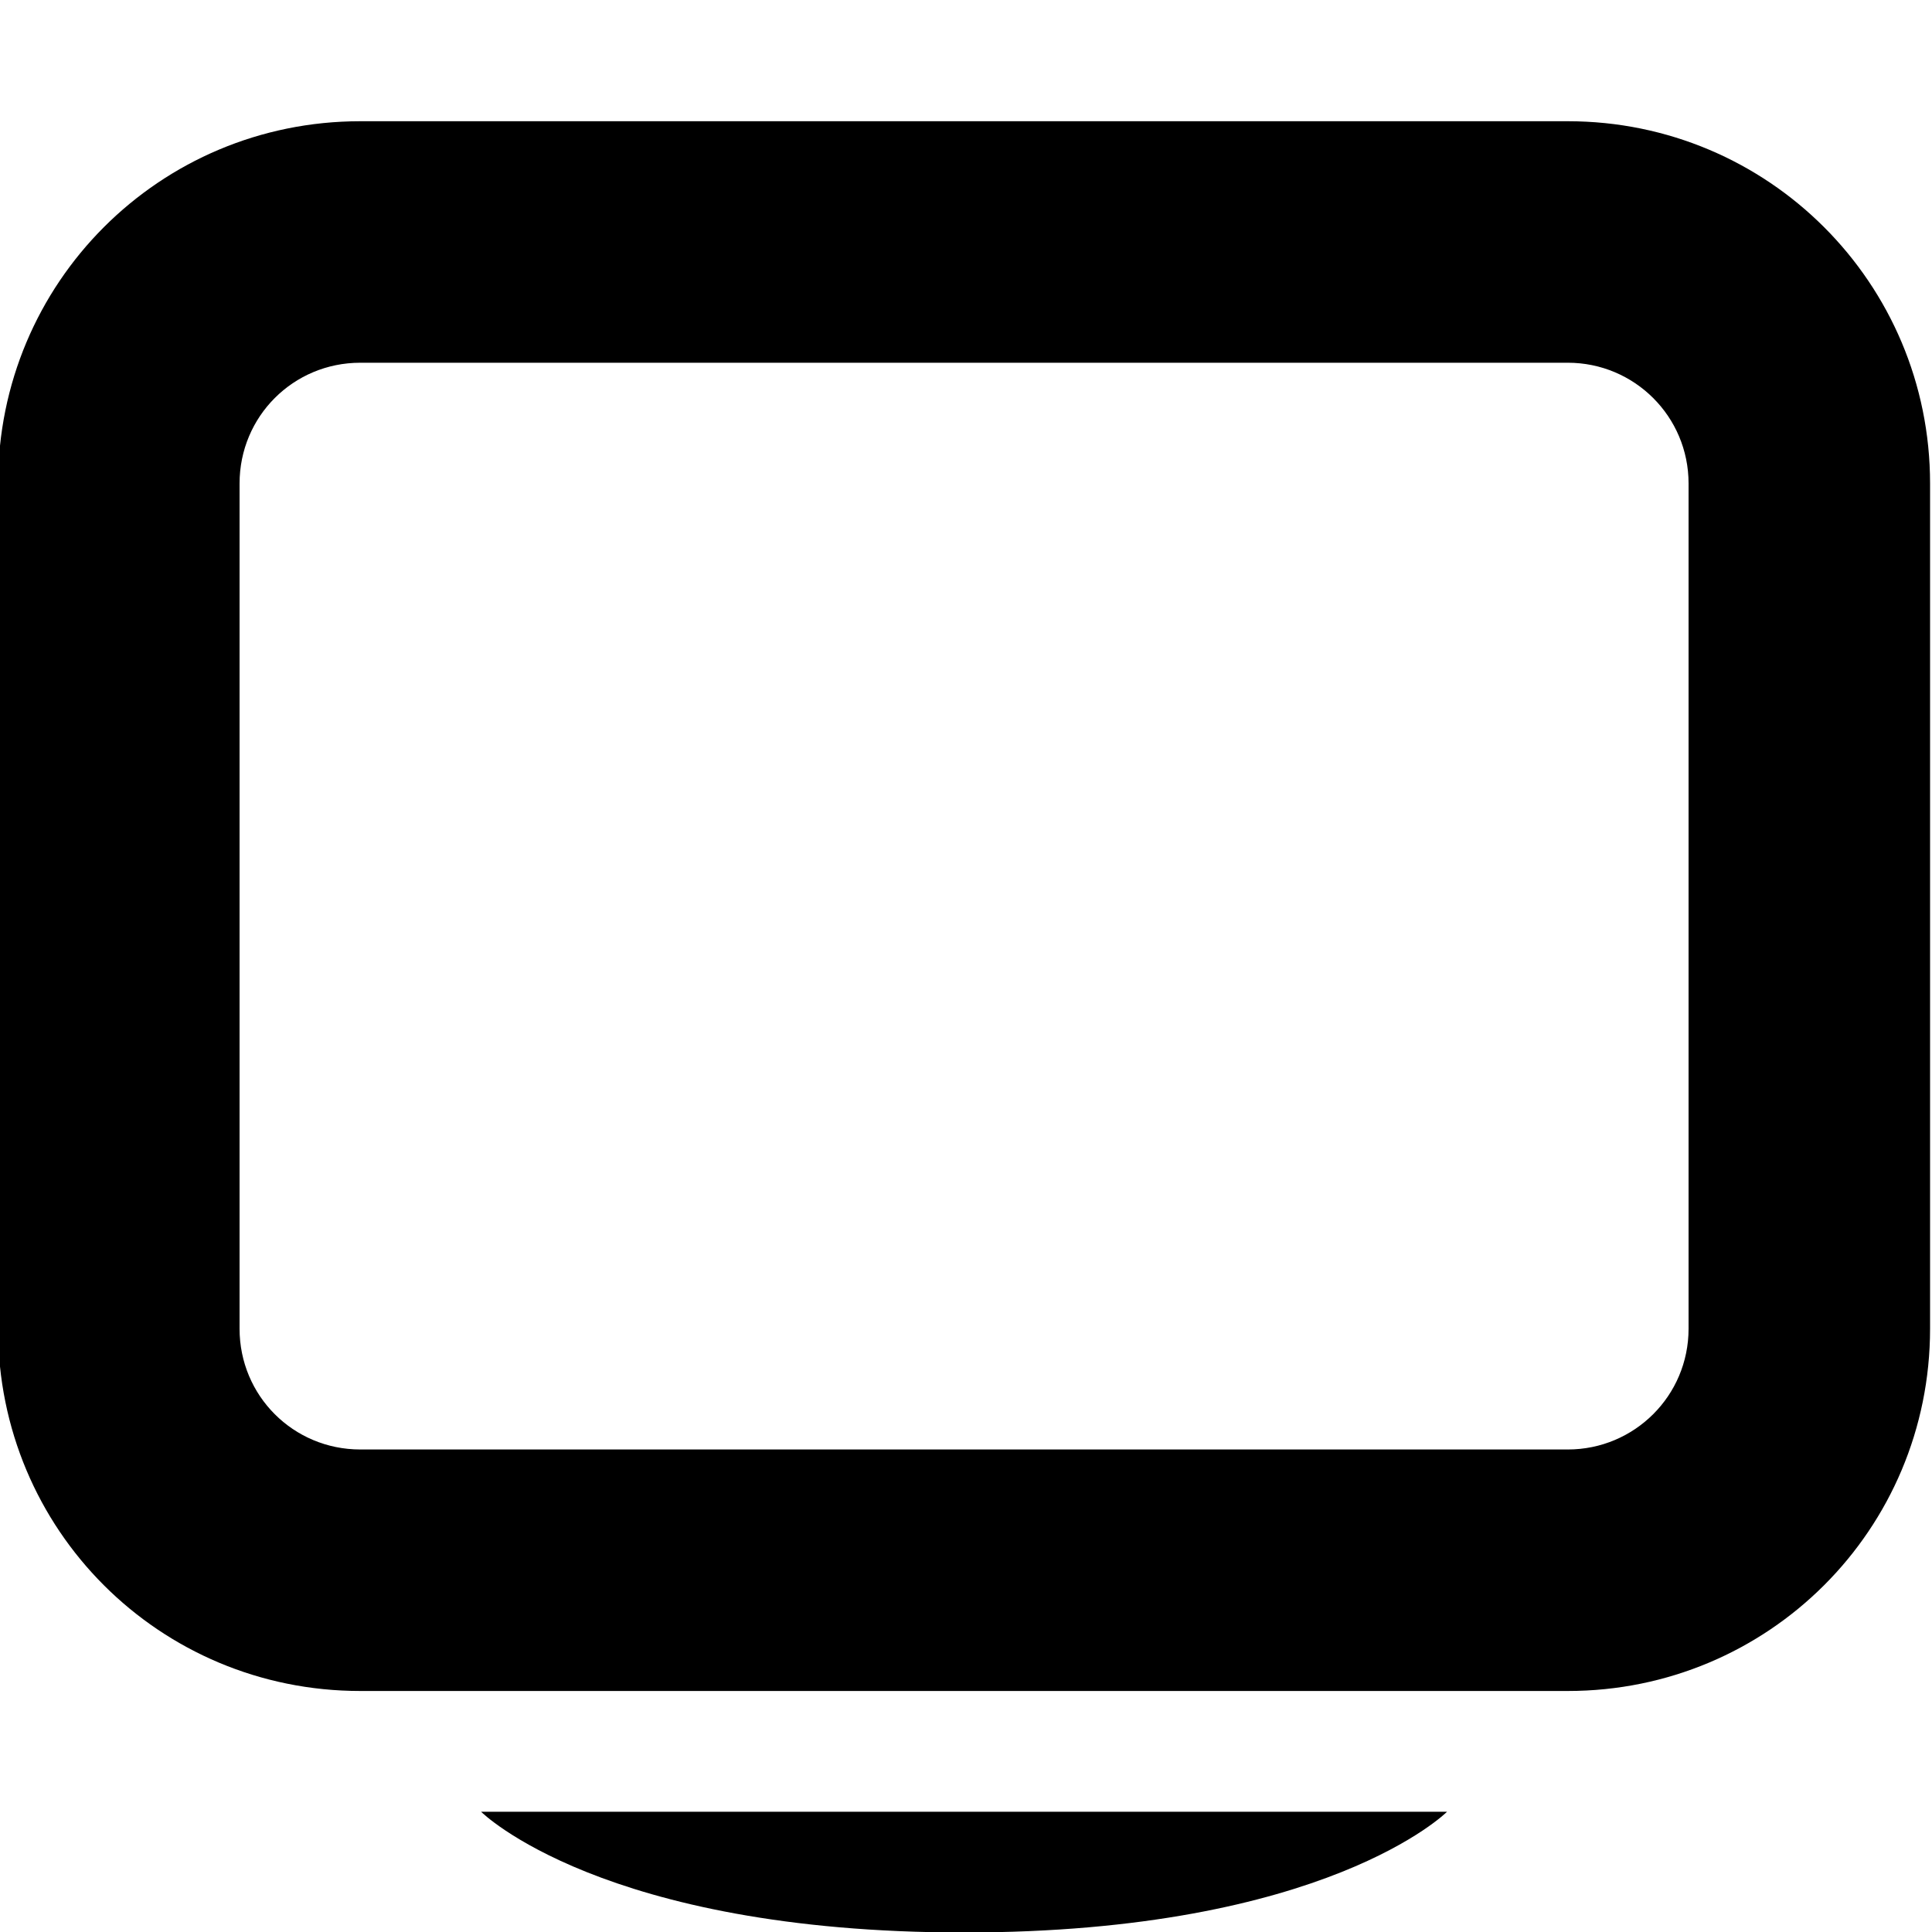
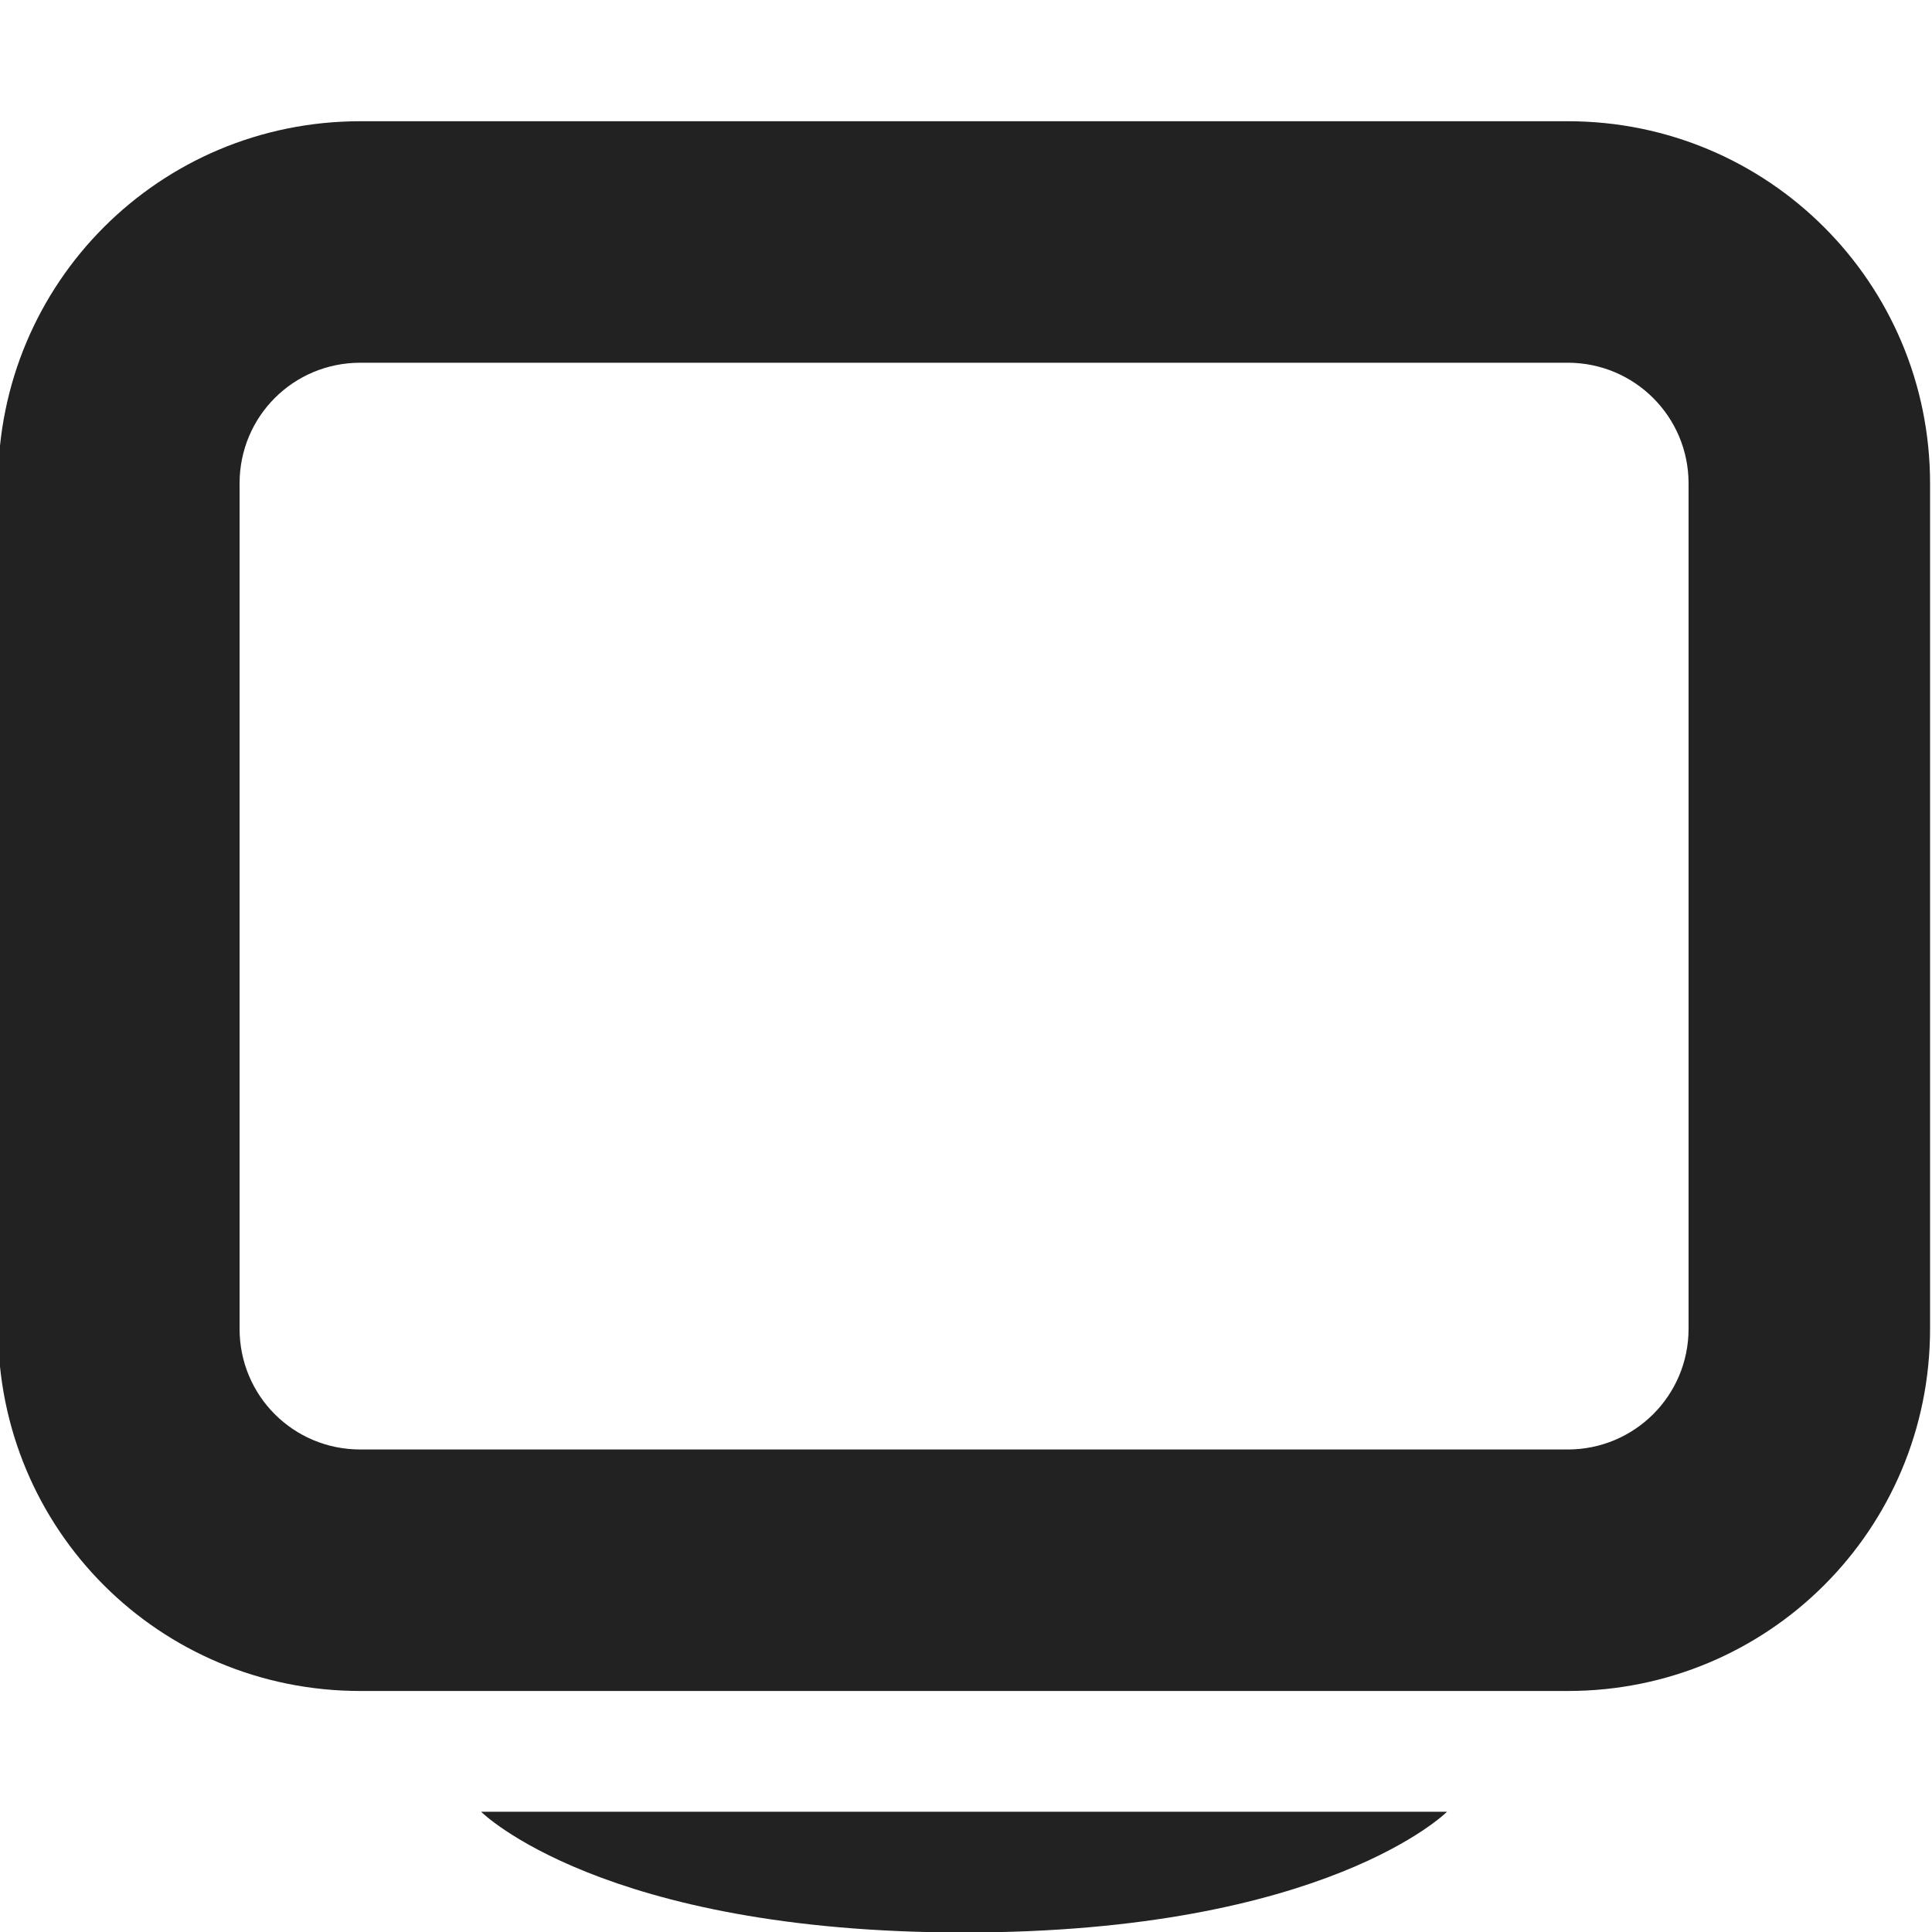
<svg xmlns="http://www.w3.org/2000/svg" height="16px" viewBox="0 0 16 16" width="16px">
-   <g fill="#000000">
+   <g fill="#222222">
    <path d="m 2.984 1.004 c -1.664 0 -3 1.34 -3 3 v 7 c 0 1.664 1.336 3 3 3 h 10 c 1.66 0 3 -1.336 3 -3 v -7 c 0 -1.66 -1.34 -3 -3 -3 z m 0 2 h 10 c 0.551 0 1 0.445 1 1 v 7 c 0 0.555 -0.449 1 -1 1 h -10 c -0.555 0 -1 -0.445 -1 -1 v -7 c 0 -0.555 0.445 -1 1 -1 z m 0 0" />
    <path d="m 7.984 16.004 c 3 0 4 -1 4 -1 h -8 s 1 1 4 1 z m 0 0" />
  </g>
</svg>
